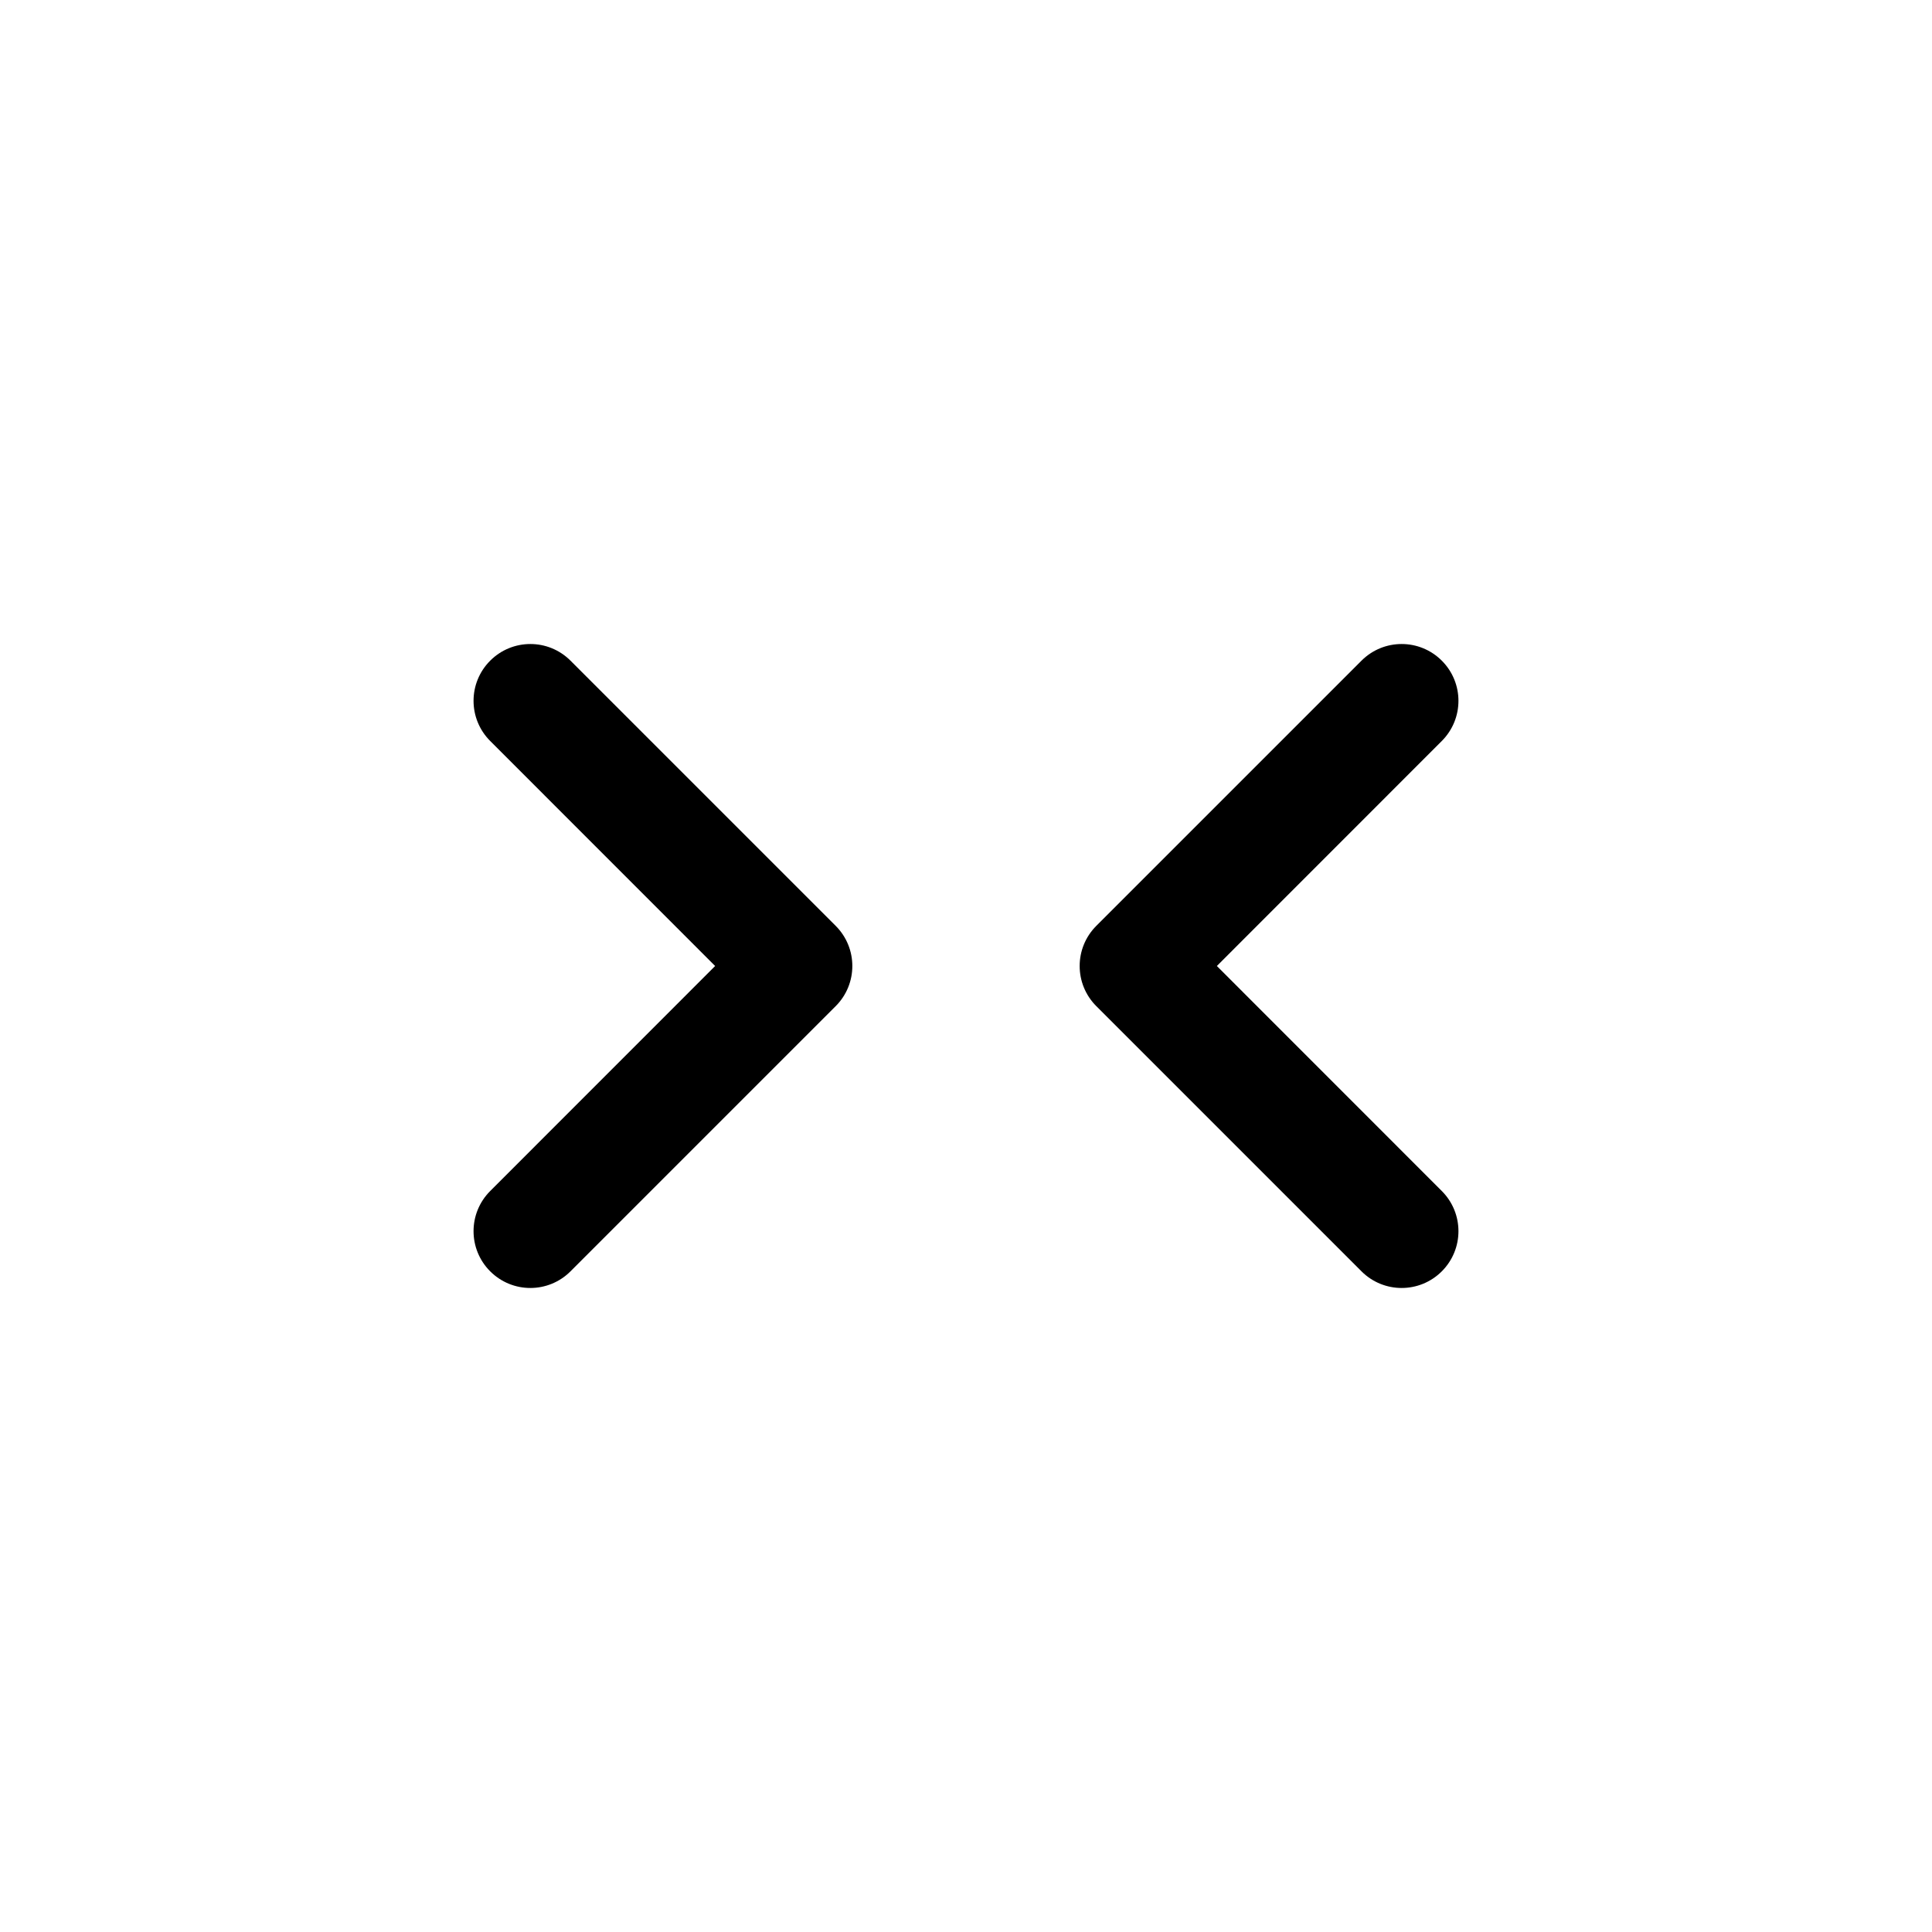
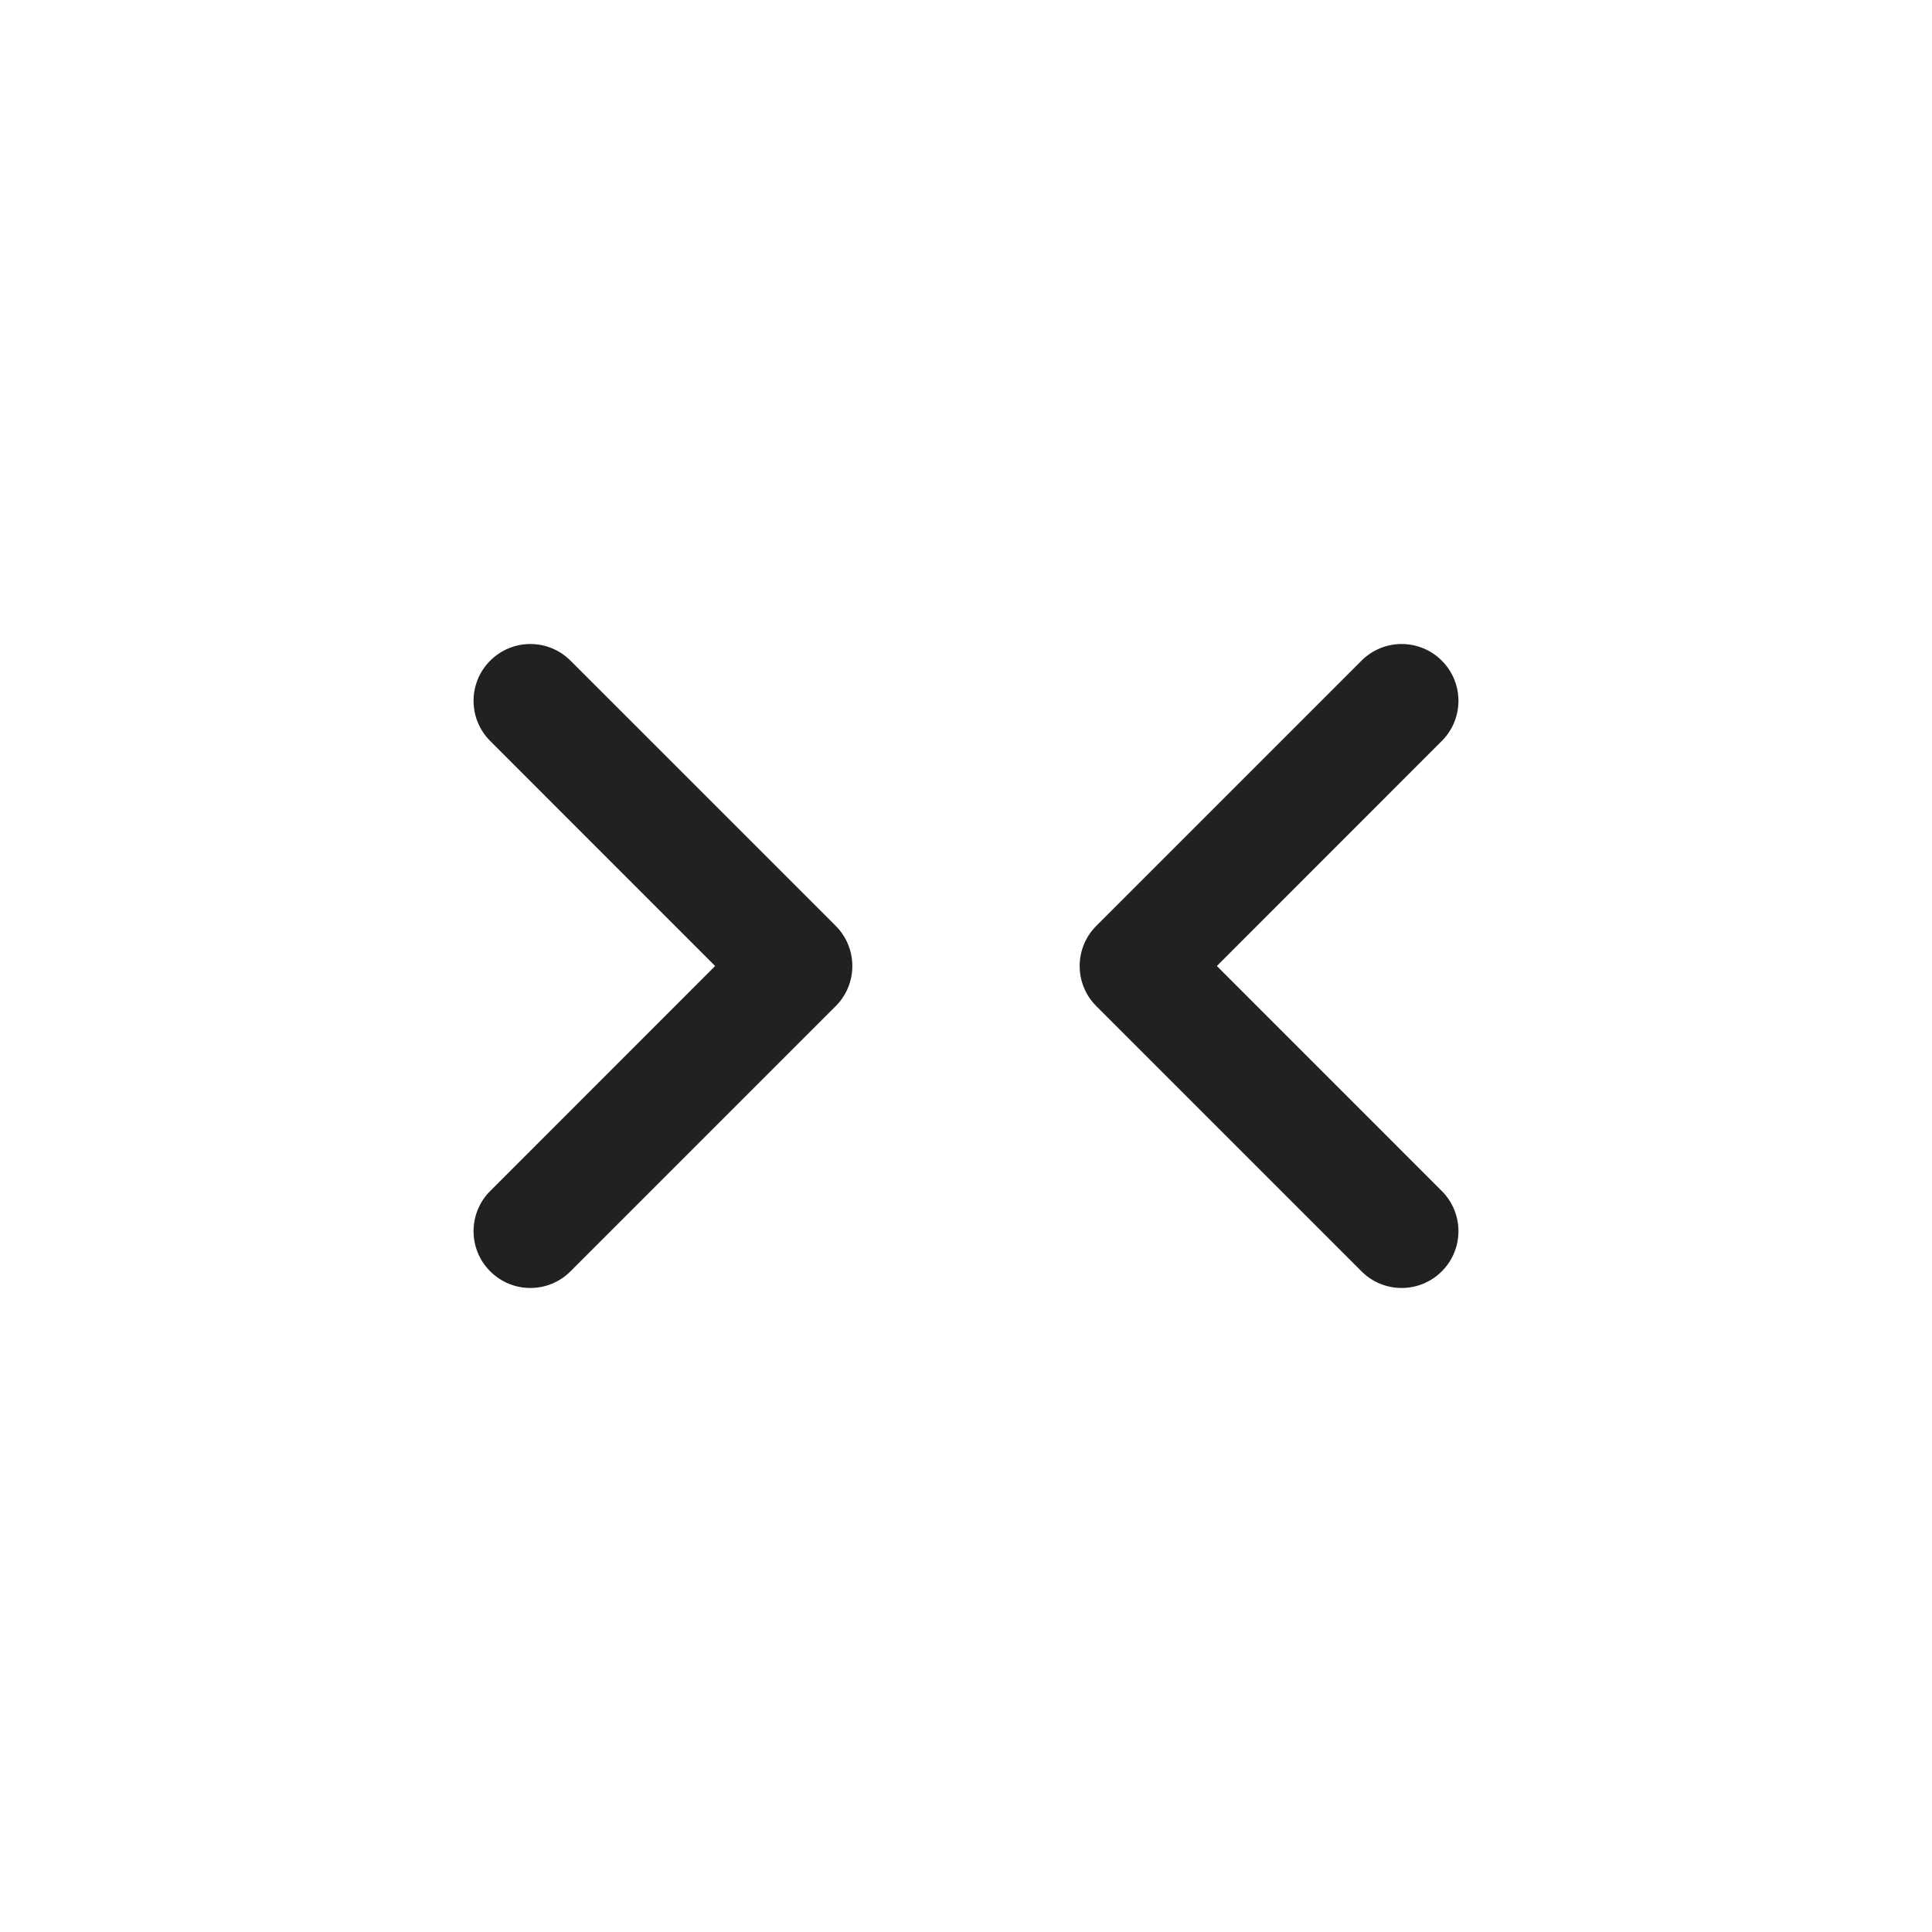
<svg xmlns="http://www.w3.org/2000/svg" width="25.5" height="25.5" id="screenshot-a7125e76-854f-80ad-8001-cfe1fe595aed" viewBox="-0.75 -0.75 25.5 25.5" style="-webkit-print-color-adjust: exact;" fill="none" version="1.1">
  <g id="shape-a7125e76-854f-80ad-8001-cfe1fe595aed" width="24px" height="24px" rx="0" ry="0" style="fill: rgb(0, 0, 0);">
    <g id="shape-a7125e76-854f-80ad-8001-cfe1fe595aee">
      <g class="fills" id="fills-a7125e76-854f-80ad-8001-cfe1fe595aee">
        <rect width="24" height="24" x="0" transform="matrix(0, 1, -1, 0, 24, 0)" style="fill: none;" ry="0" fill="none" rx="0" y="0" color="#000000" />
      </g>
      <g id="strokes-a7125e76-854f-80ad-8001-cfe1fe595aee" class="strokes">
        <g class="stroke-shape">
          <rect width="24" height="24" x="0" transform="matrix(0, 1, -1, 0, 24, 0)" style="fill: none; stroke-width: 1.5;" ry="0" rx="0" y="0" color="#000000" />
        </g>
      </g>
    </g>
    <g id="shape-a7125e76-854f-80ad-8001-cfe275b4360a">
      <g class="fills" id="fills-a7125e76-854f-80ad-8001-cfe275b4360a">
-         <path fill-rule="evenodd" clip-rule="evenodd" rx="0" ry="0" d="M5.720,7.970C6.013,7.677,6.487,7.677,6.780,7.970L10.280,11.470C10.573,11.763,10.573,12.237,10.280,12.530L6.780,16.030C6.487,16.323,6.013,16.323,5.720,16.030C5.427,15.737,5.427,15.263,5.720,14.970L8.689,12.000L5.720,9.030C5.427,8.737,5.427,8.263,5.720,7.970ZZM18.280,7.970C18.573,8.263,18.573,8.737,18.280,9.030L15.311,12.000L18.280,14.970C18.573,15.263,18.573,15.737,18.280,16.030C17.987,16.323,17.513,16.323,17.220,16.030L13.720,12.530C13.427,12.237,13.427,11.763,13.720,11.470L17.220,7.970C17.513,7.677,17.987,7.677,18.280,7.970ZZ" style="fill: rgb(0, 0, 0);" />
+         <path fill-rule="evenodd" clip-rule="evenodd" rx="0" ry="0" d="M5.720,7.970C6.013,7.677,6.487,7.677,6.780,7.970L10.280,11.470C10.573,11.763,10.573,12.237,10.280,12.530L6.780,16.030C6.487,16.323,6.013,16.323,5.720,16.030C5.427,15.737,5.427,15.263,5.720,14.970L8.689,12.000L5.720,9.030C5.427,8.737,5.427,8.263,5.720,7.970ZZM18.280,7.970C18.573,8.263,18.573,8.737,18.280,9.030L15.311,12.000L18.280,14.970C18.573,15.263,18.573,15.737,18.280,16.030C17.987,16.323,17.513,16.323,17.220,16.030L13.720,12.530C13.427,12.237,13.427,11.763,13.720,11.470L17.220,7.970C17.513,7.677,17.987,7.677,18.280,7.970ZZ" style="fill: #212121;" />
      </g>
    </g>
  </g>
</svg>
